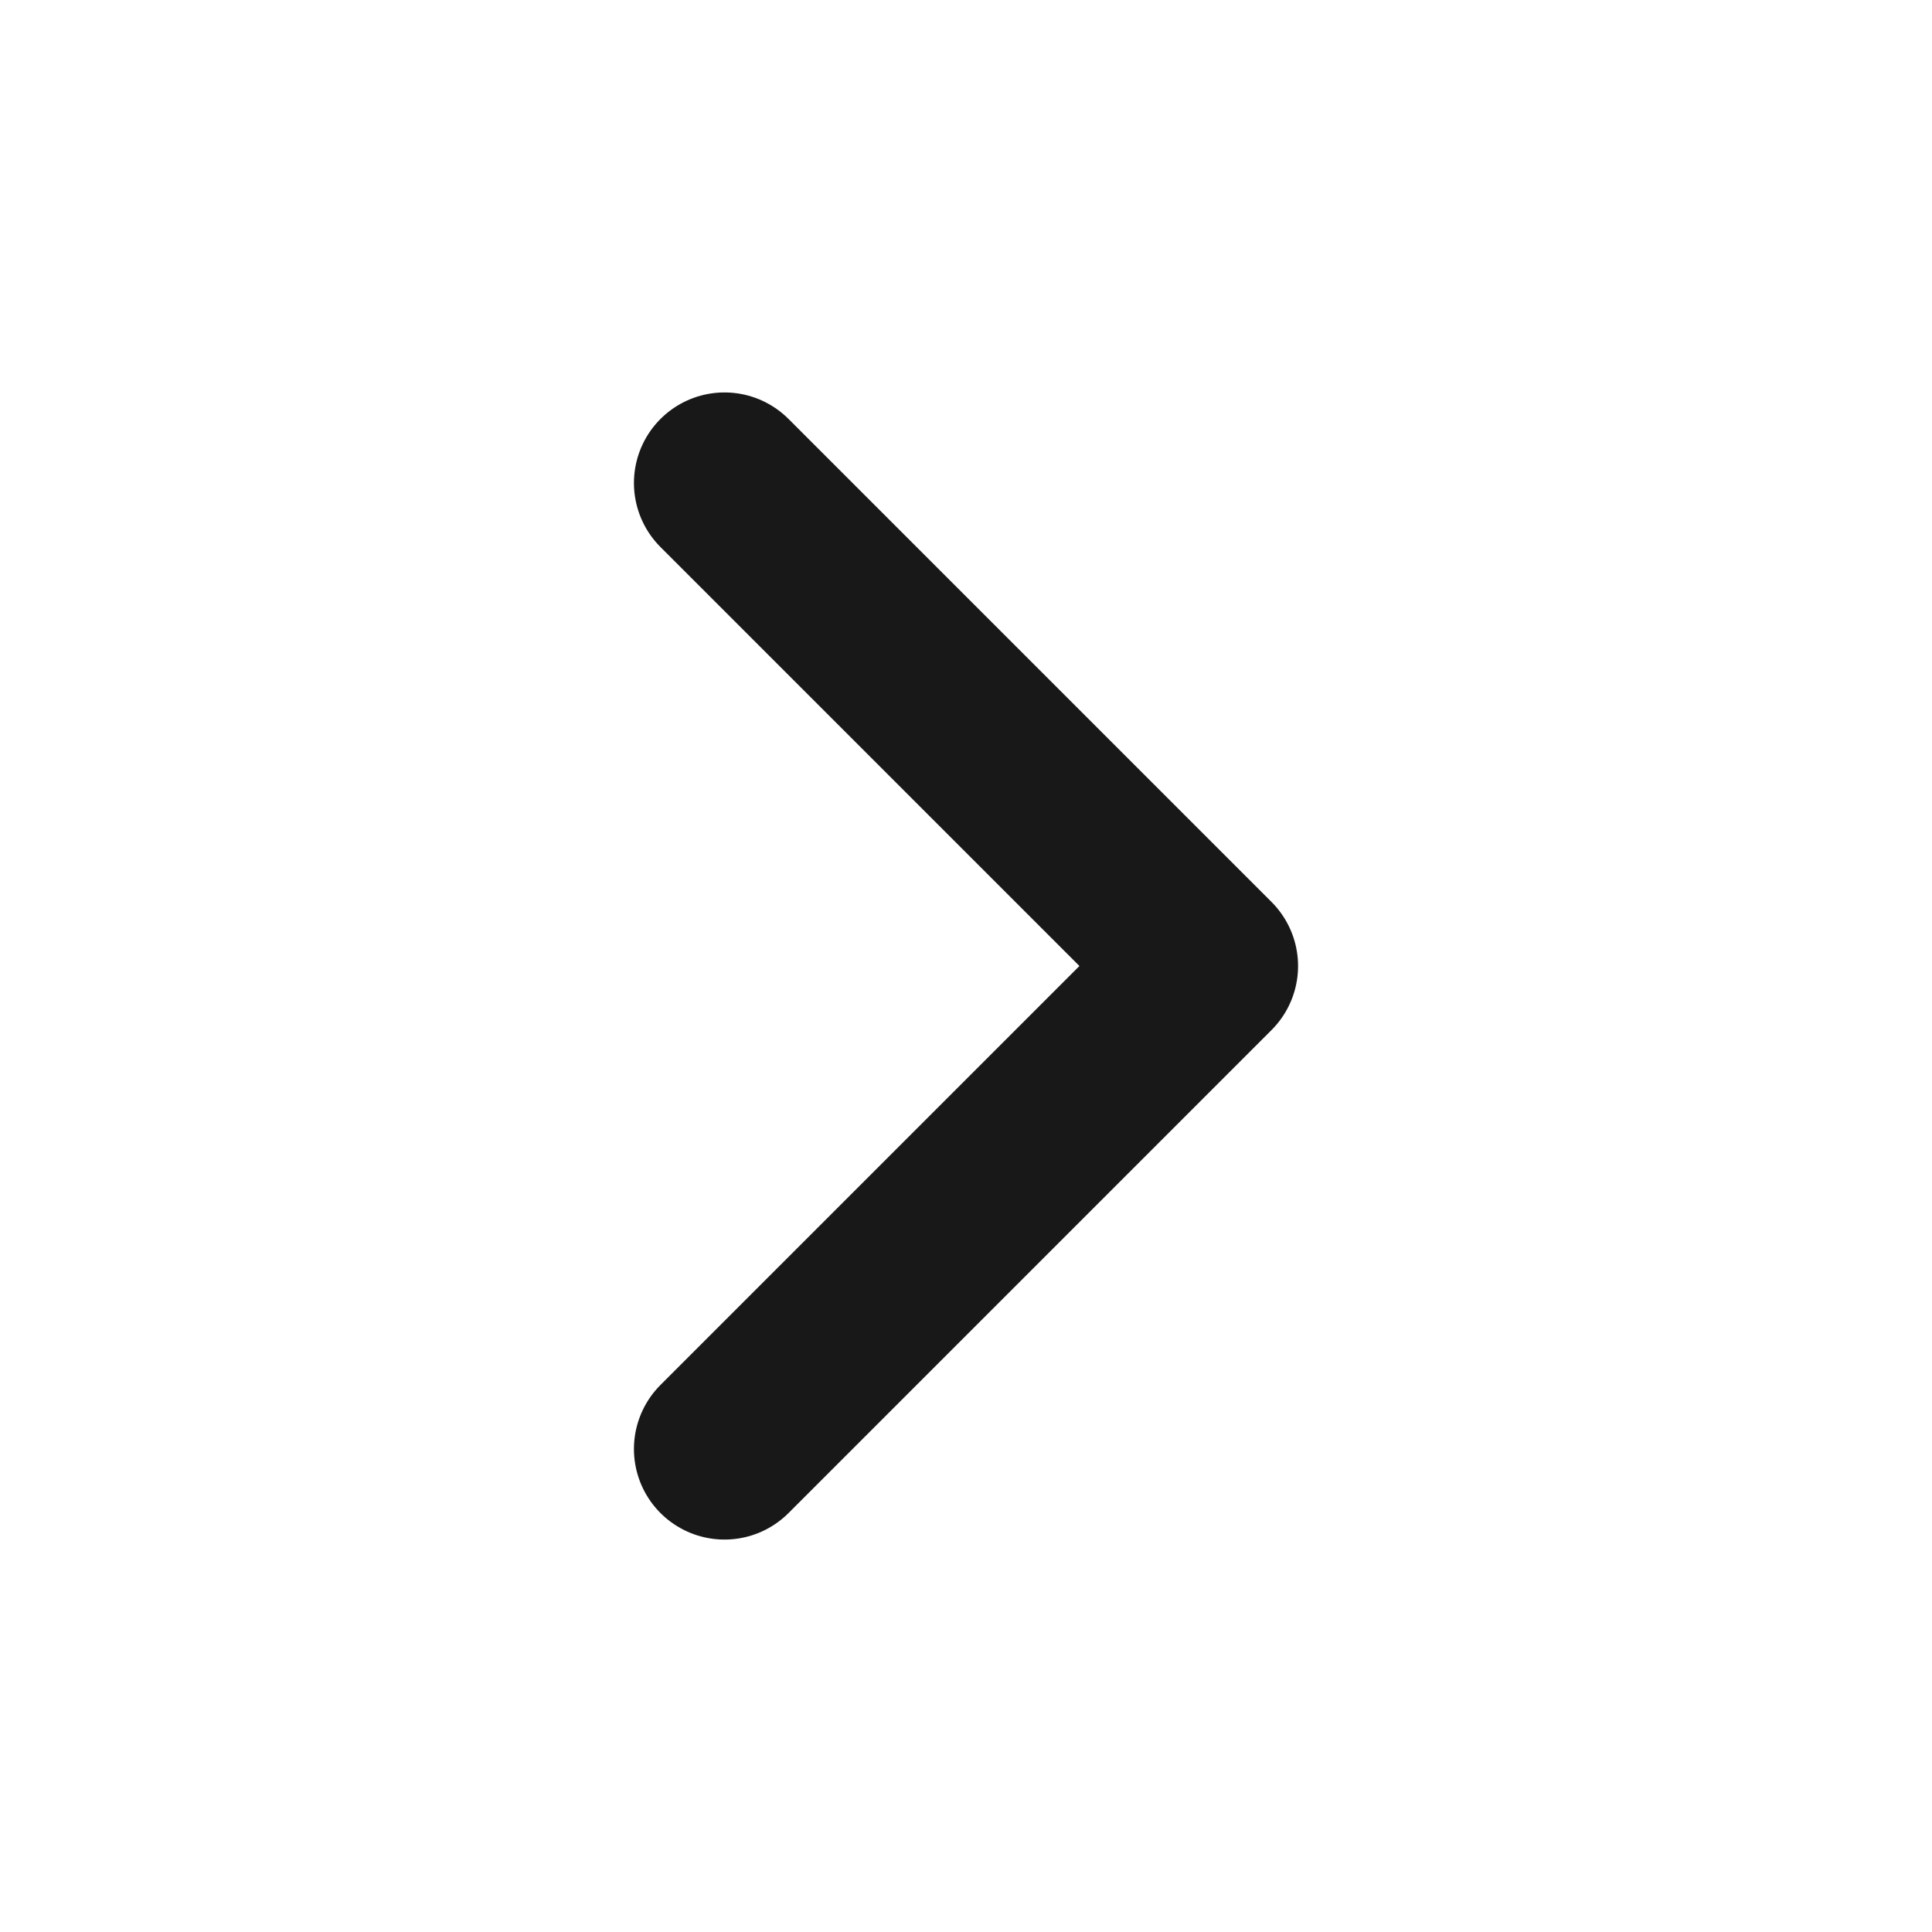
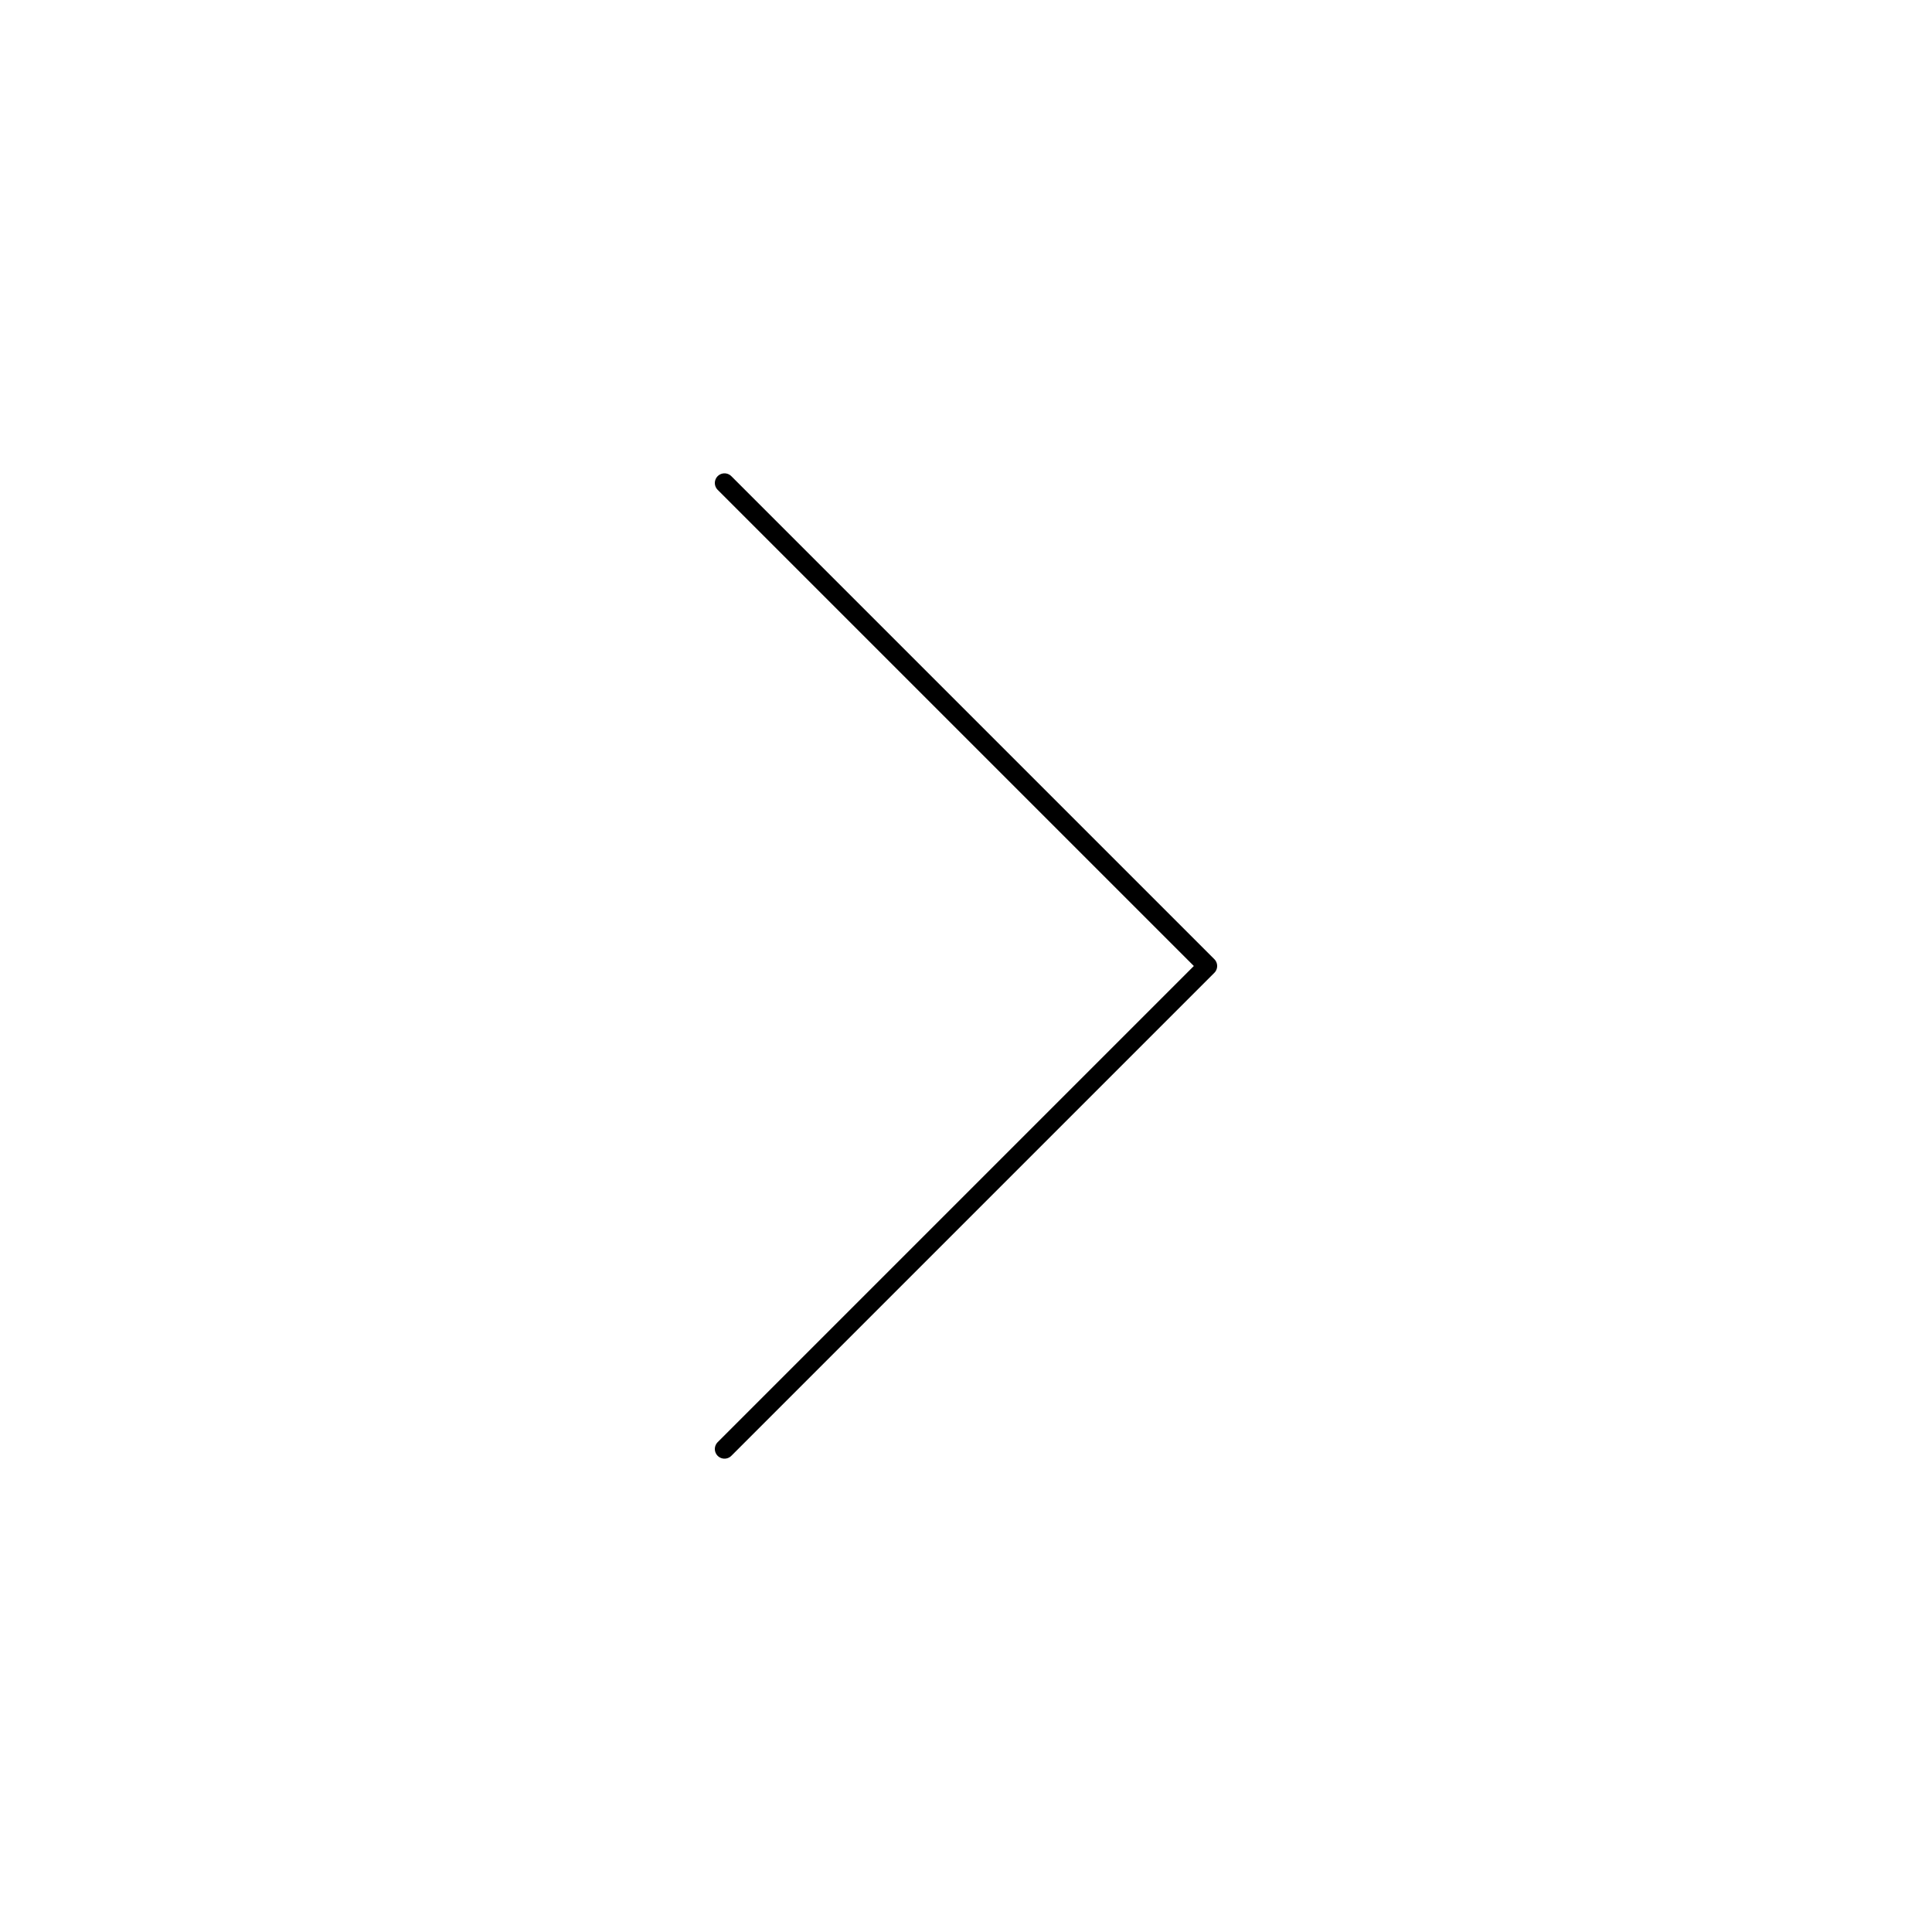
- <svg xmlns="http://www.w3.org/2000/svg" width="16" height="16" viewBox="0 0 16 16" fill="none">
-   <path d="M6 12L10 8L6 4" stroke="#181818" stroke-width="1.5" stroke-linecap="round" stroke-linejoin="round" />
+ <svg xmlns="http://www.w3.org/2000/svg" width="20" height="20" viewBox="0 0 20 20" fill="none">
+   <path d="M7.5 15L12.5 10L7.5 5" stroke="currentColor" stroke-width="0.2" stroke-linecap="round" stroke-linejoin="round" />
</svg>
